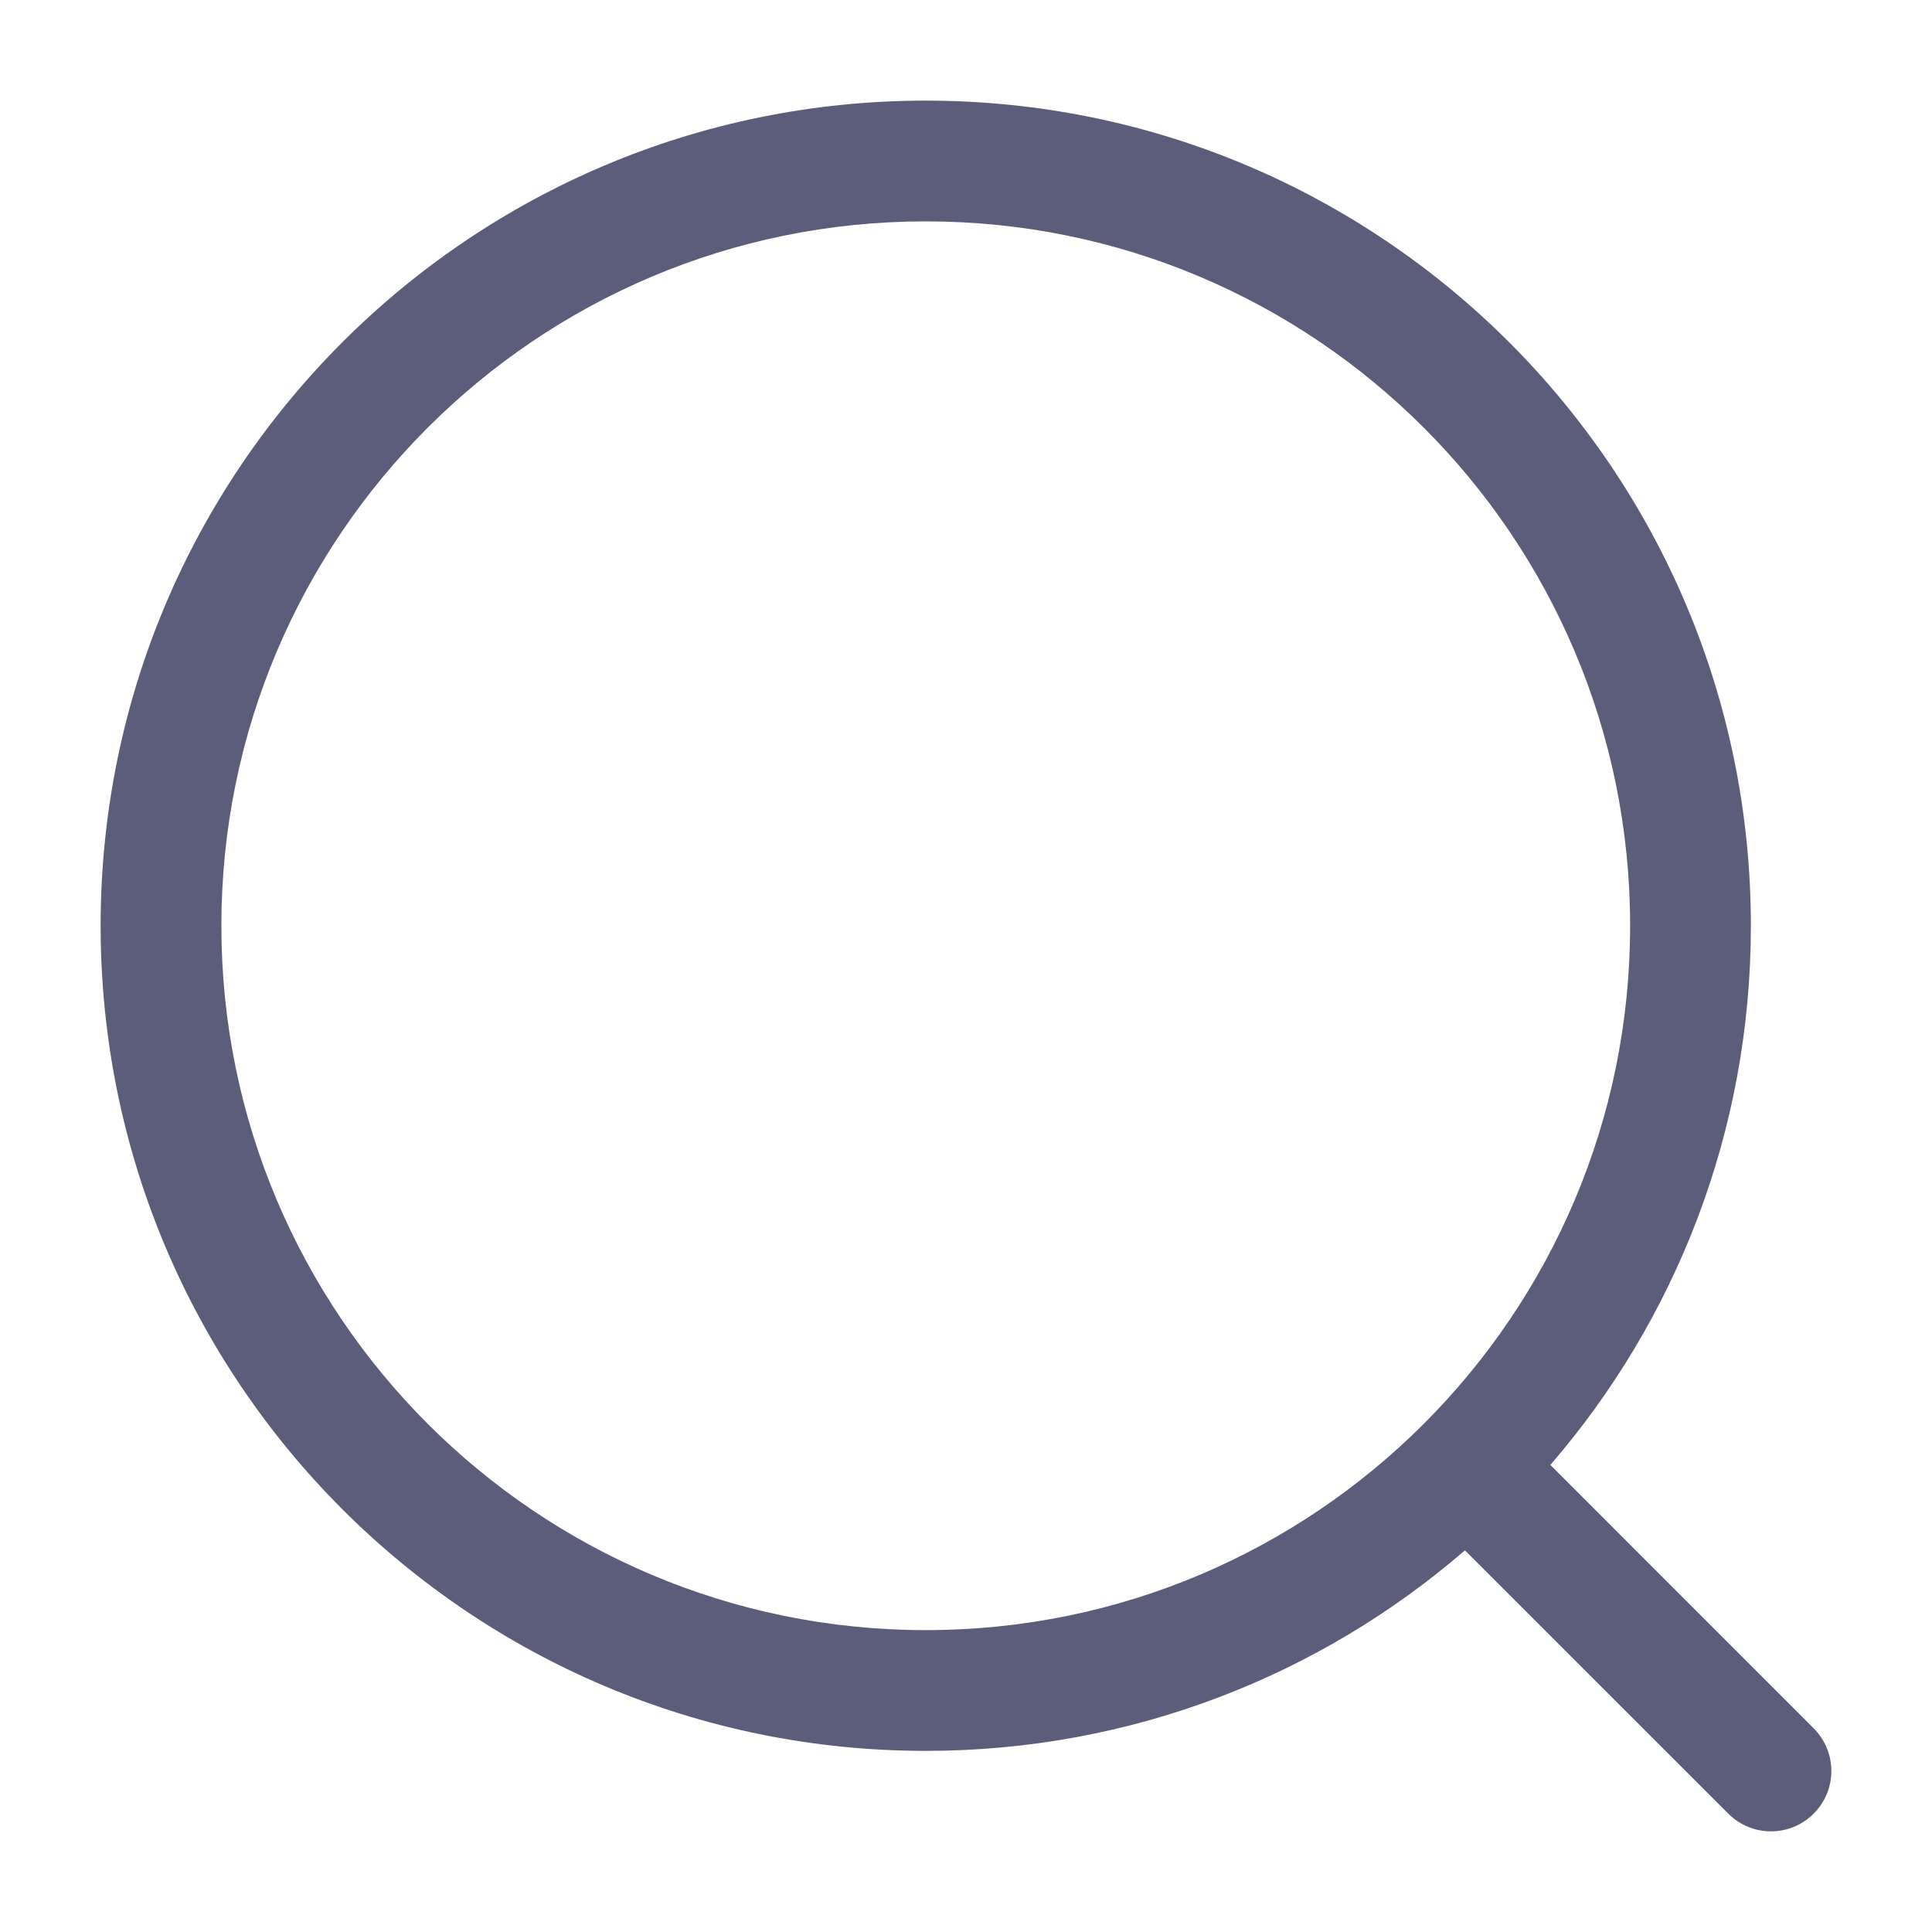
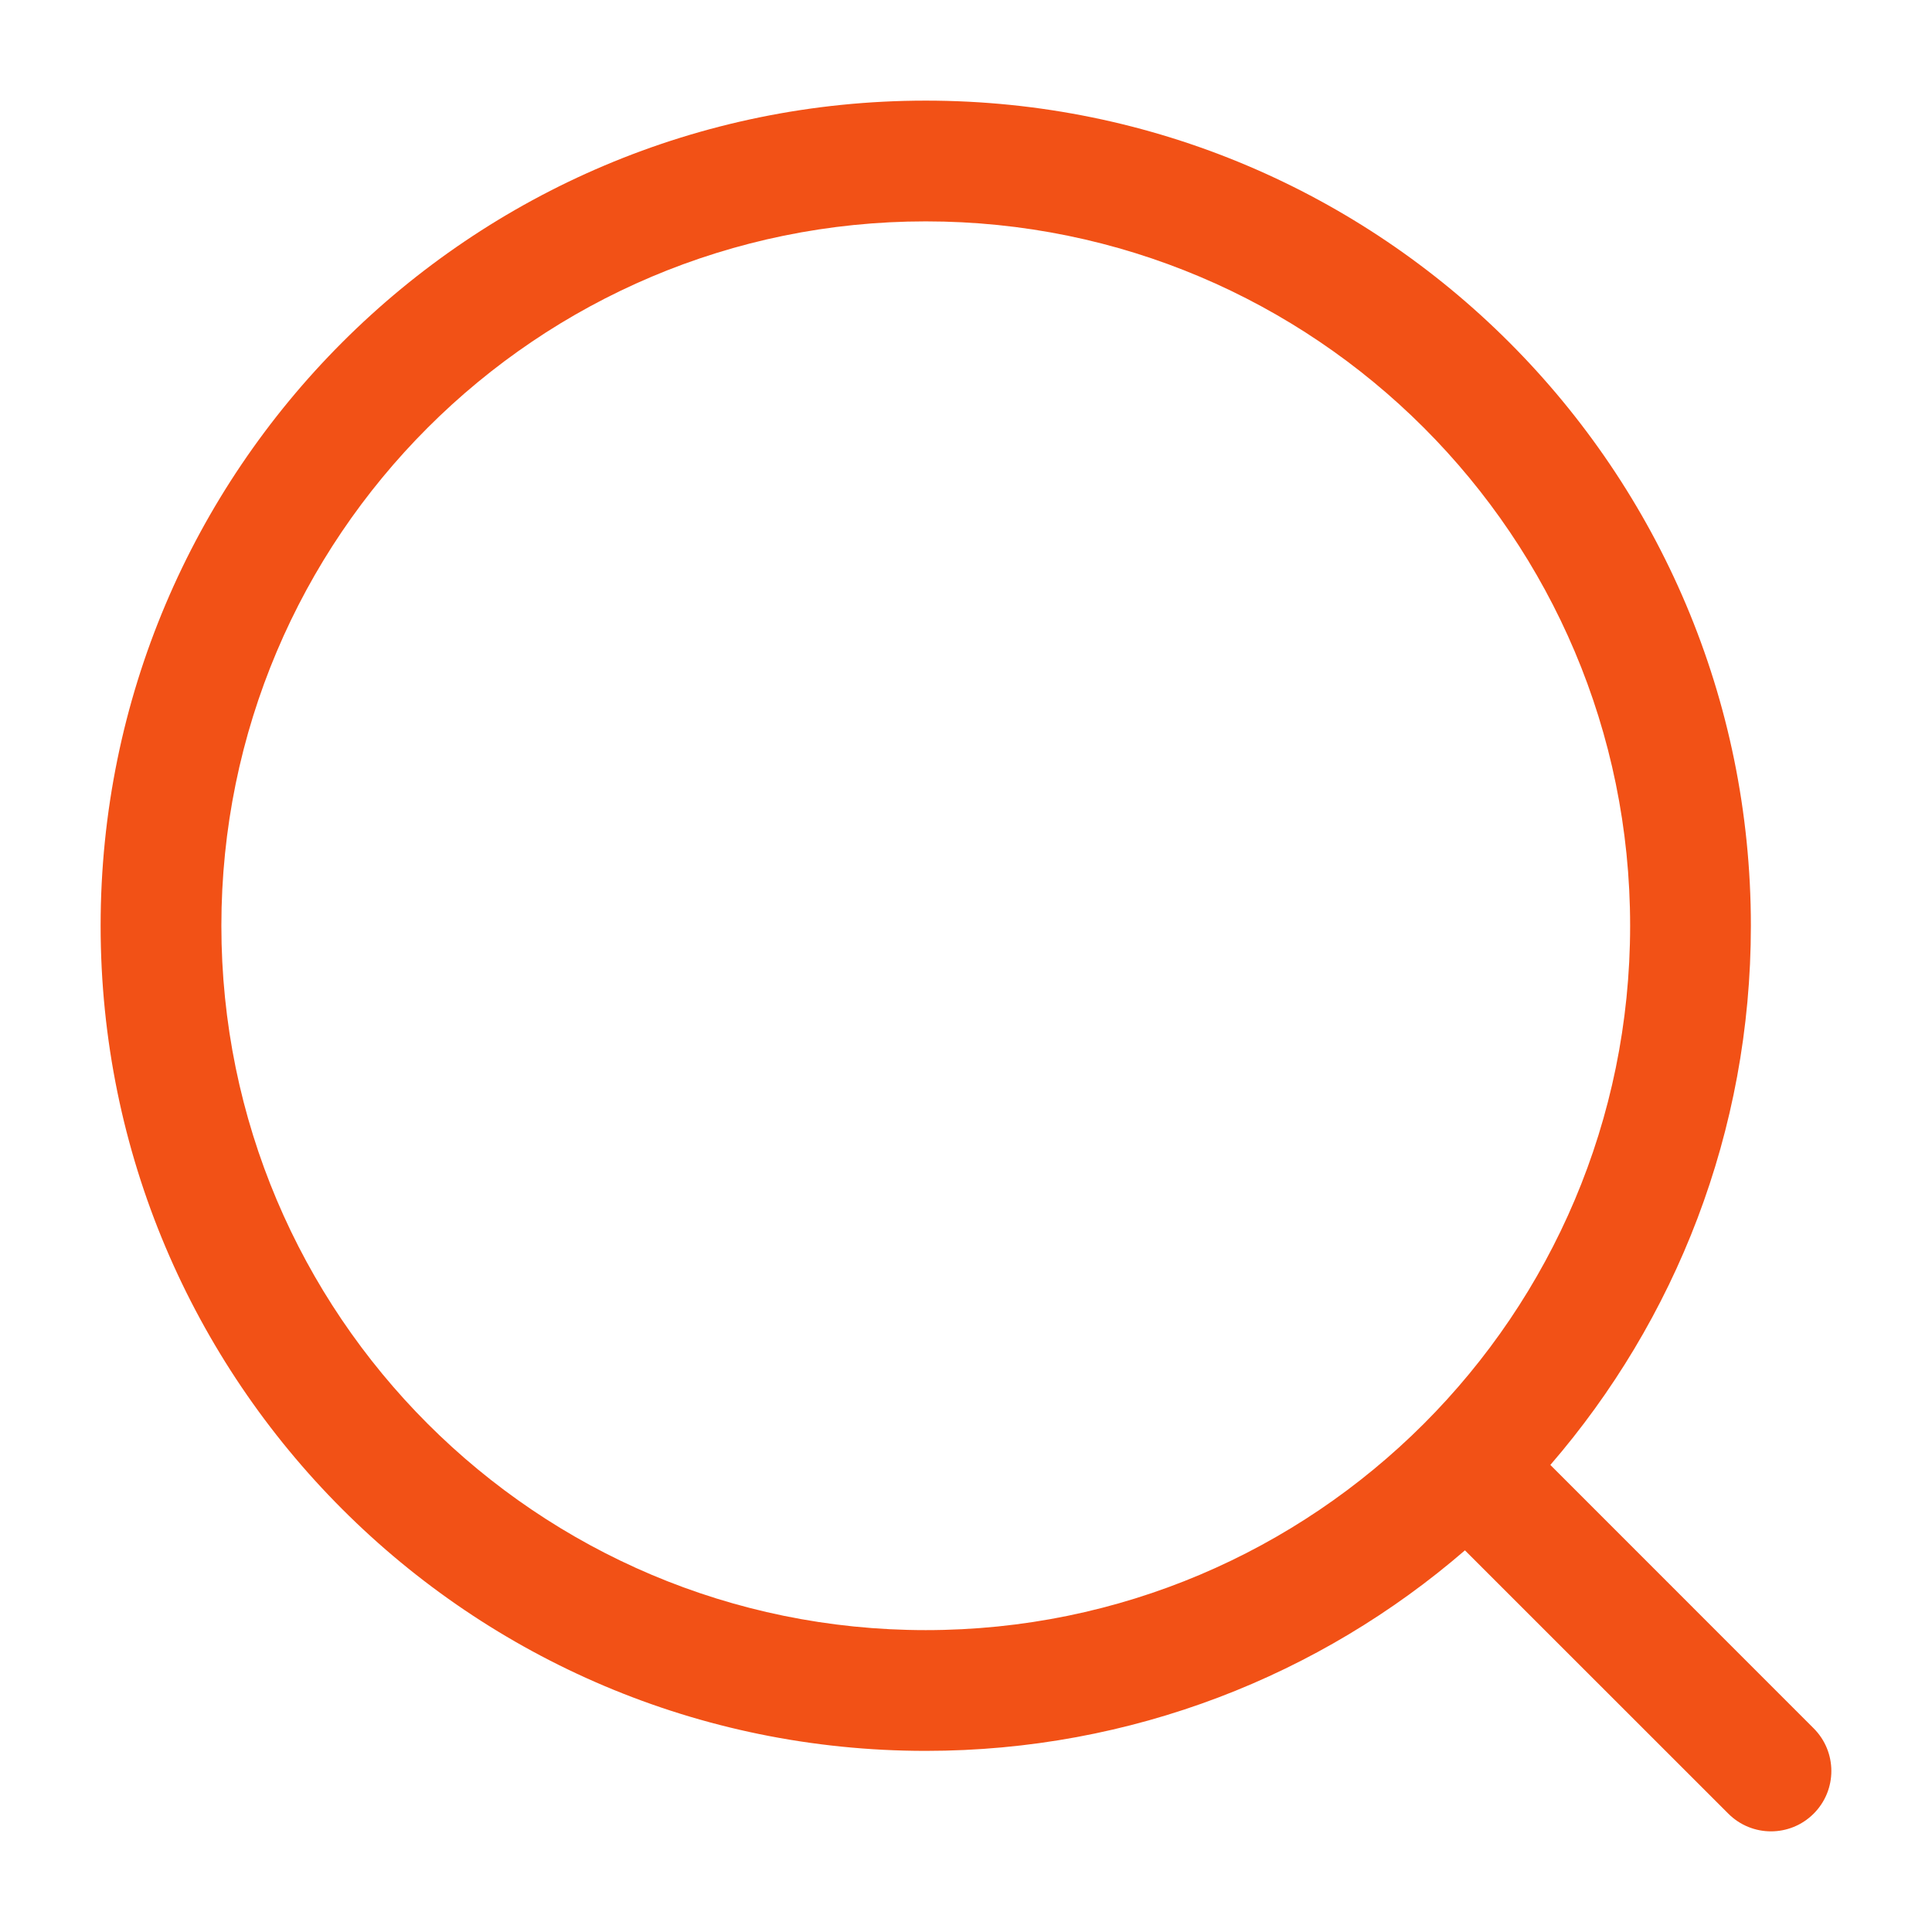
<svg xmlns="http://www.w3.org/2000/svg" width="24" height="24" viewBox="0 0 24 24" fill="none">
-   <path fill-rule="evenodd" clip-rule="evenodd" d="M11.5 2.75C6.668 2.75 2.75 6.668 2.75 11.5C2.75 16.332 6.668 20.25 11.5 20.25C16.332 20.25 20.25 16.332 20.25 11.5C20.25 6.668 16.332 2.75 11.5 2.75ZM1.25 11.5C1.25 5.839 5.839 1.25 11.5 1.25C17.161 1.25 21.75 5.839 21.75 11.5C21.75 14.06 20.811 16.402 19.259 18.198L22.53 21.47C22.823 21.763 22.823 22.237 22.53 22.53C22.237 22.823 21.763 22.823 21.47 22.53L18.198 19.259C16.402 20.811 14.06 21.75 11.5 21.75C5.839 21.75 1.25 17.161 1.25 11.5Z" fill="#5C5C7B" />
+   <path fill-rule="evenodd" clip-rule="evenodd" d="M11.5 2.75C6.668 2.75 2.75 6.668 2.75 11.5C2.75 16.332 6.668 20.25 11.5 20.25C16.332 20.25 20.25 16.332 20.25 11.5C20.25 6.668 16.332 2.75 11.5 2.75ZM1.25 11.5C1.25 5.839 5.839 1.25 11.5 1.25C17.161 1.25 21.75 5.839 21.75 11.5C21.75 14.06 20.811 16.402 19.259 18.198L22.53 21.47C22.823 21.763 22.823 22.237 22.53 22.53C22.237 22.823 21.763 22.823 21.47 22.53L18.198 19.259C16.402 20.811 14.06 21.75 11.5 21.75C5.839 21.75 1.25 17.161 1.25 11.5Z" fill="#F25116" />
</svg>
